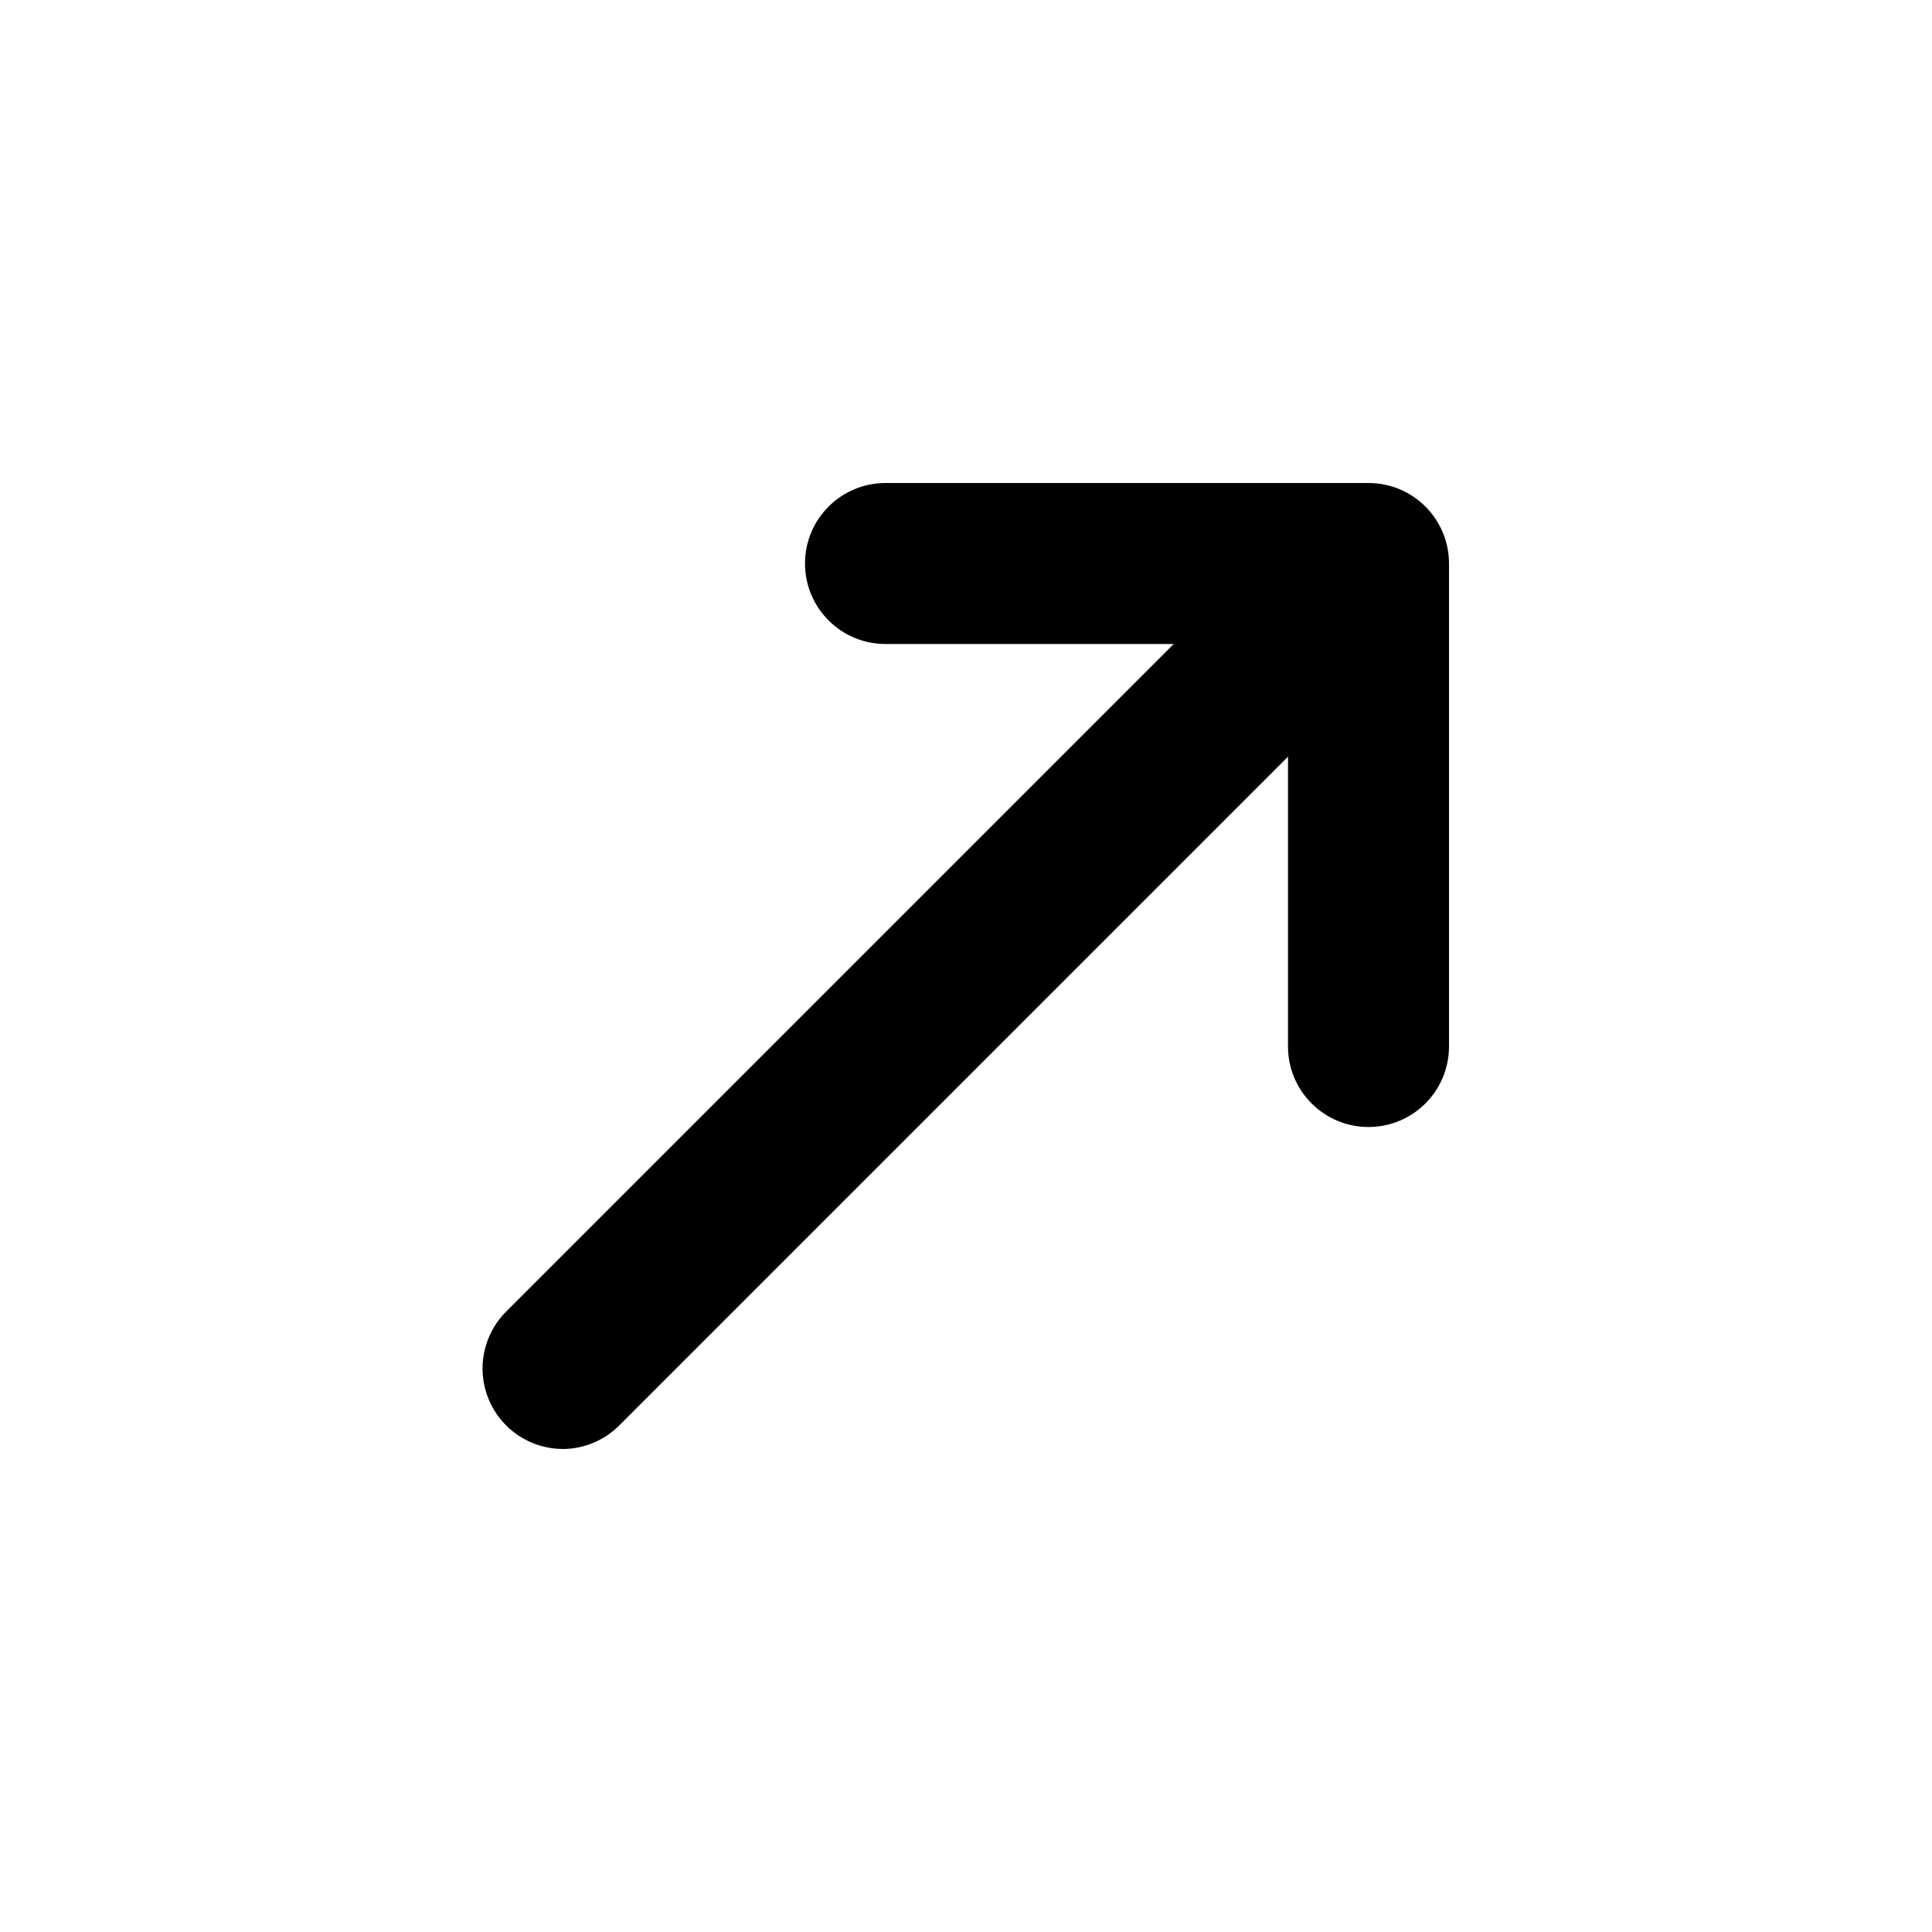
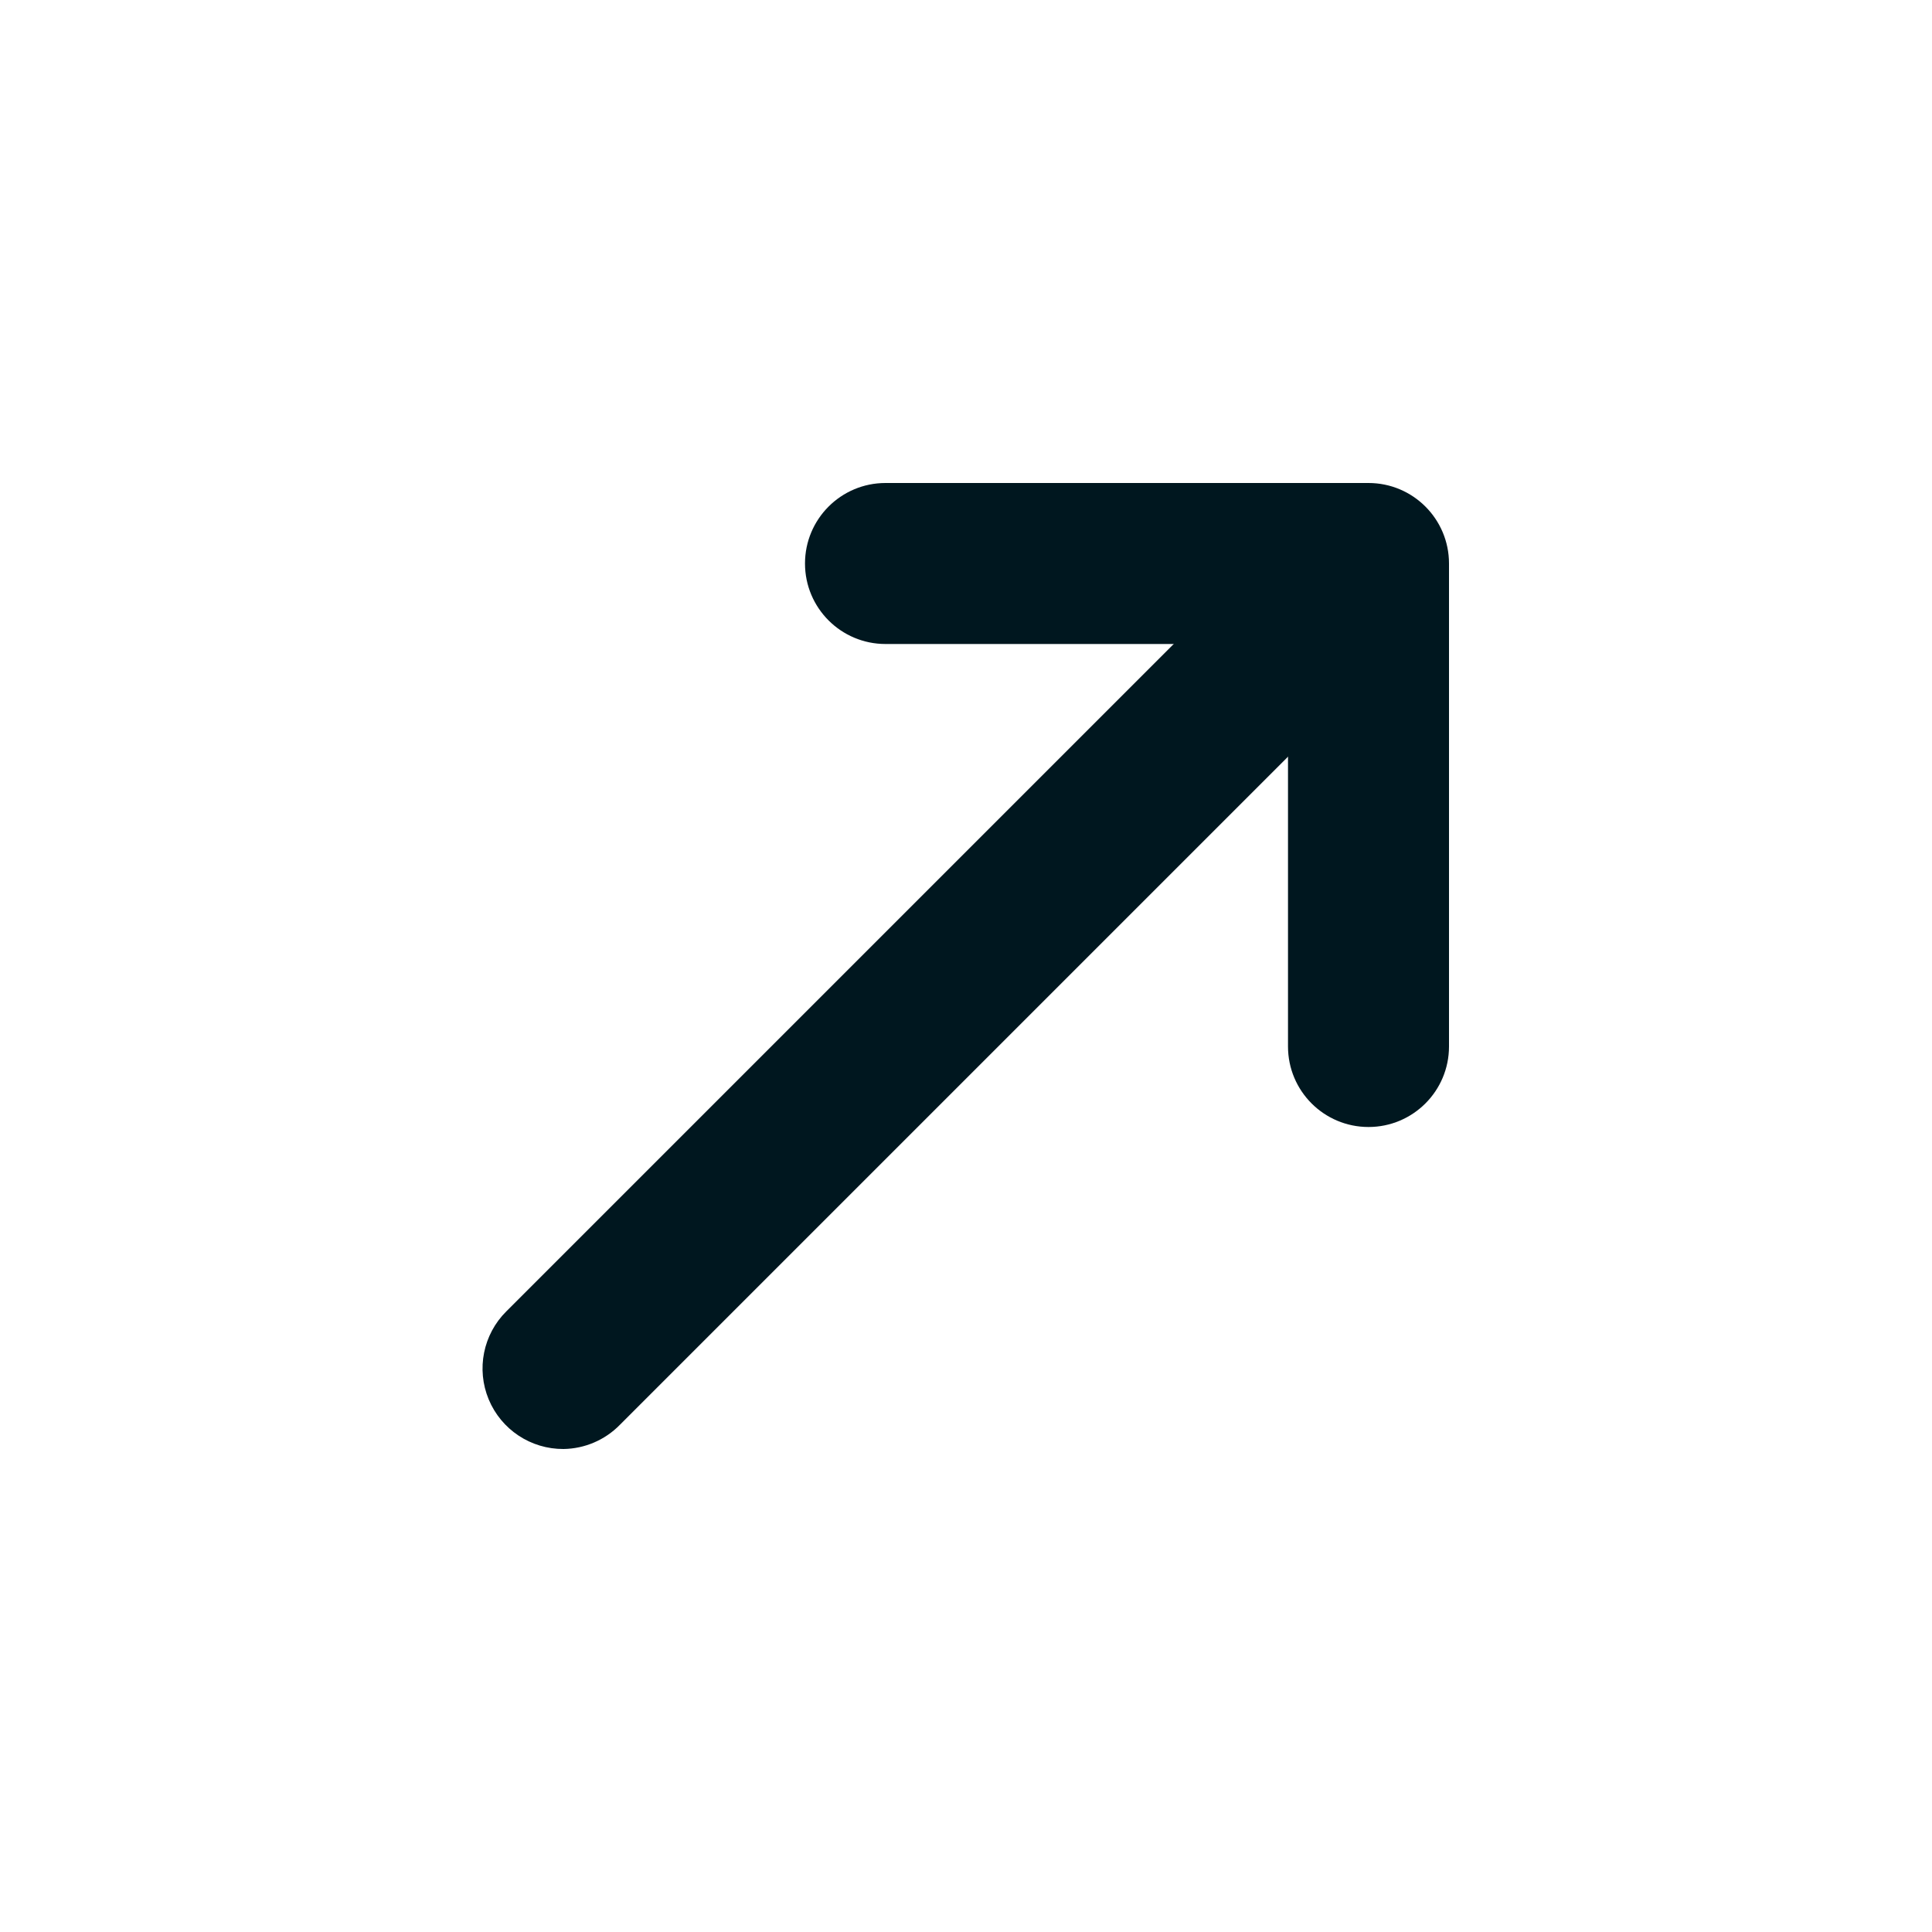
- <svg xmlns="http://www.w3.org/2000/svg" width="100%" height="100%" viewBox="0 0 24 24">
-   <svg width="100%" height="100%" viewBox="0 0 24 24">
-     <path fill="currentColor" d="M17,14a1,1,0,0,1-1-1V8H11a1,1,0,0,1,0-2h6a1,1,0,0,1,1,1v6A1,1,0,0,1,17,14Z" class="color000 svgShape" />
-     <path fill="currentColor" d="M7,18a1,1,0,0,1-.71-1.71l10-10a1,1,0,0,1,1.41,1.41l-10,10A1,1,0,0,1,7,18Z" class="color000 svgShape" />
+ <svg xmlns="http://www.w3.org/2000/svg" width="288" height="288">
+   <svg width="288" height="288" viewBox="0 0 24 24">
+     <path fill="#00171f" d="M17,14a1,1,0,0,1-1-1V8H11a1,1,0,0,1,0-2h6a1,1,0,0,1,1,1v6A1,1,0,0,1,17,14Z" class="color000 svgShape" />
+     <path fill="#00171f" d="M7,18a1,1,0,0,1-.71-1.71l10-10a1,1,0,0,1,1.41,1.41l-10,10A1,1,0,0,1,7,18Z" class="color000 svgShape" />
  </svg>
</svg>
